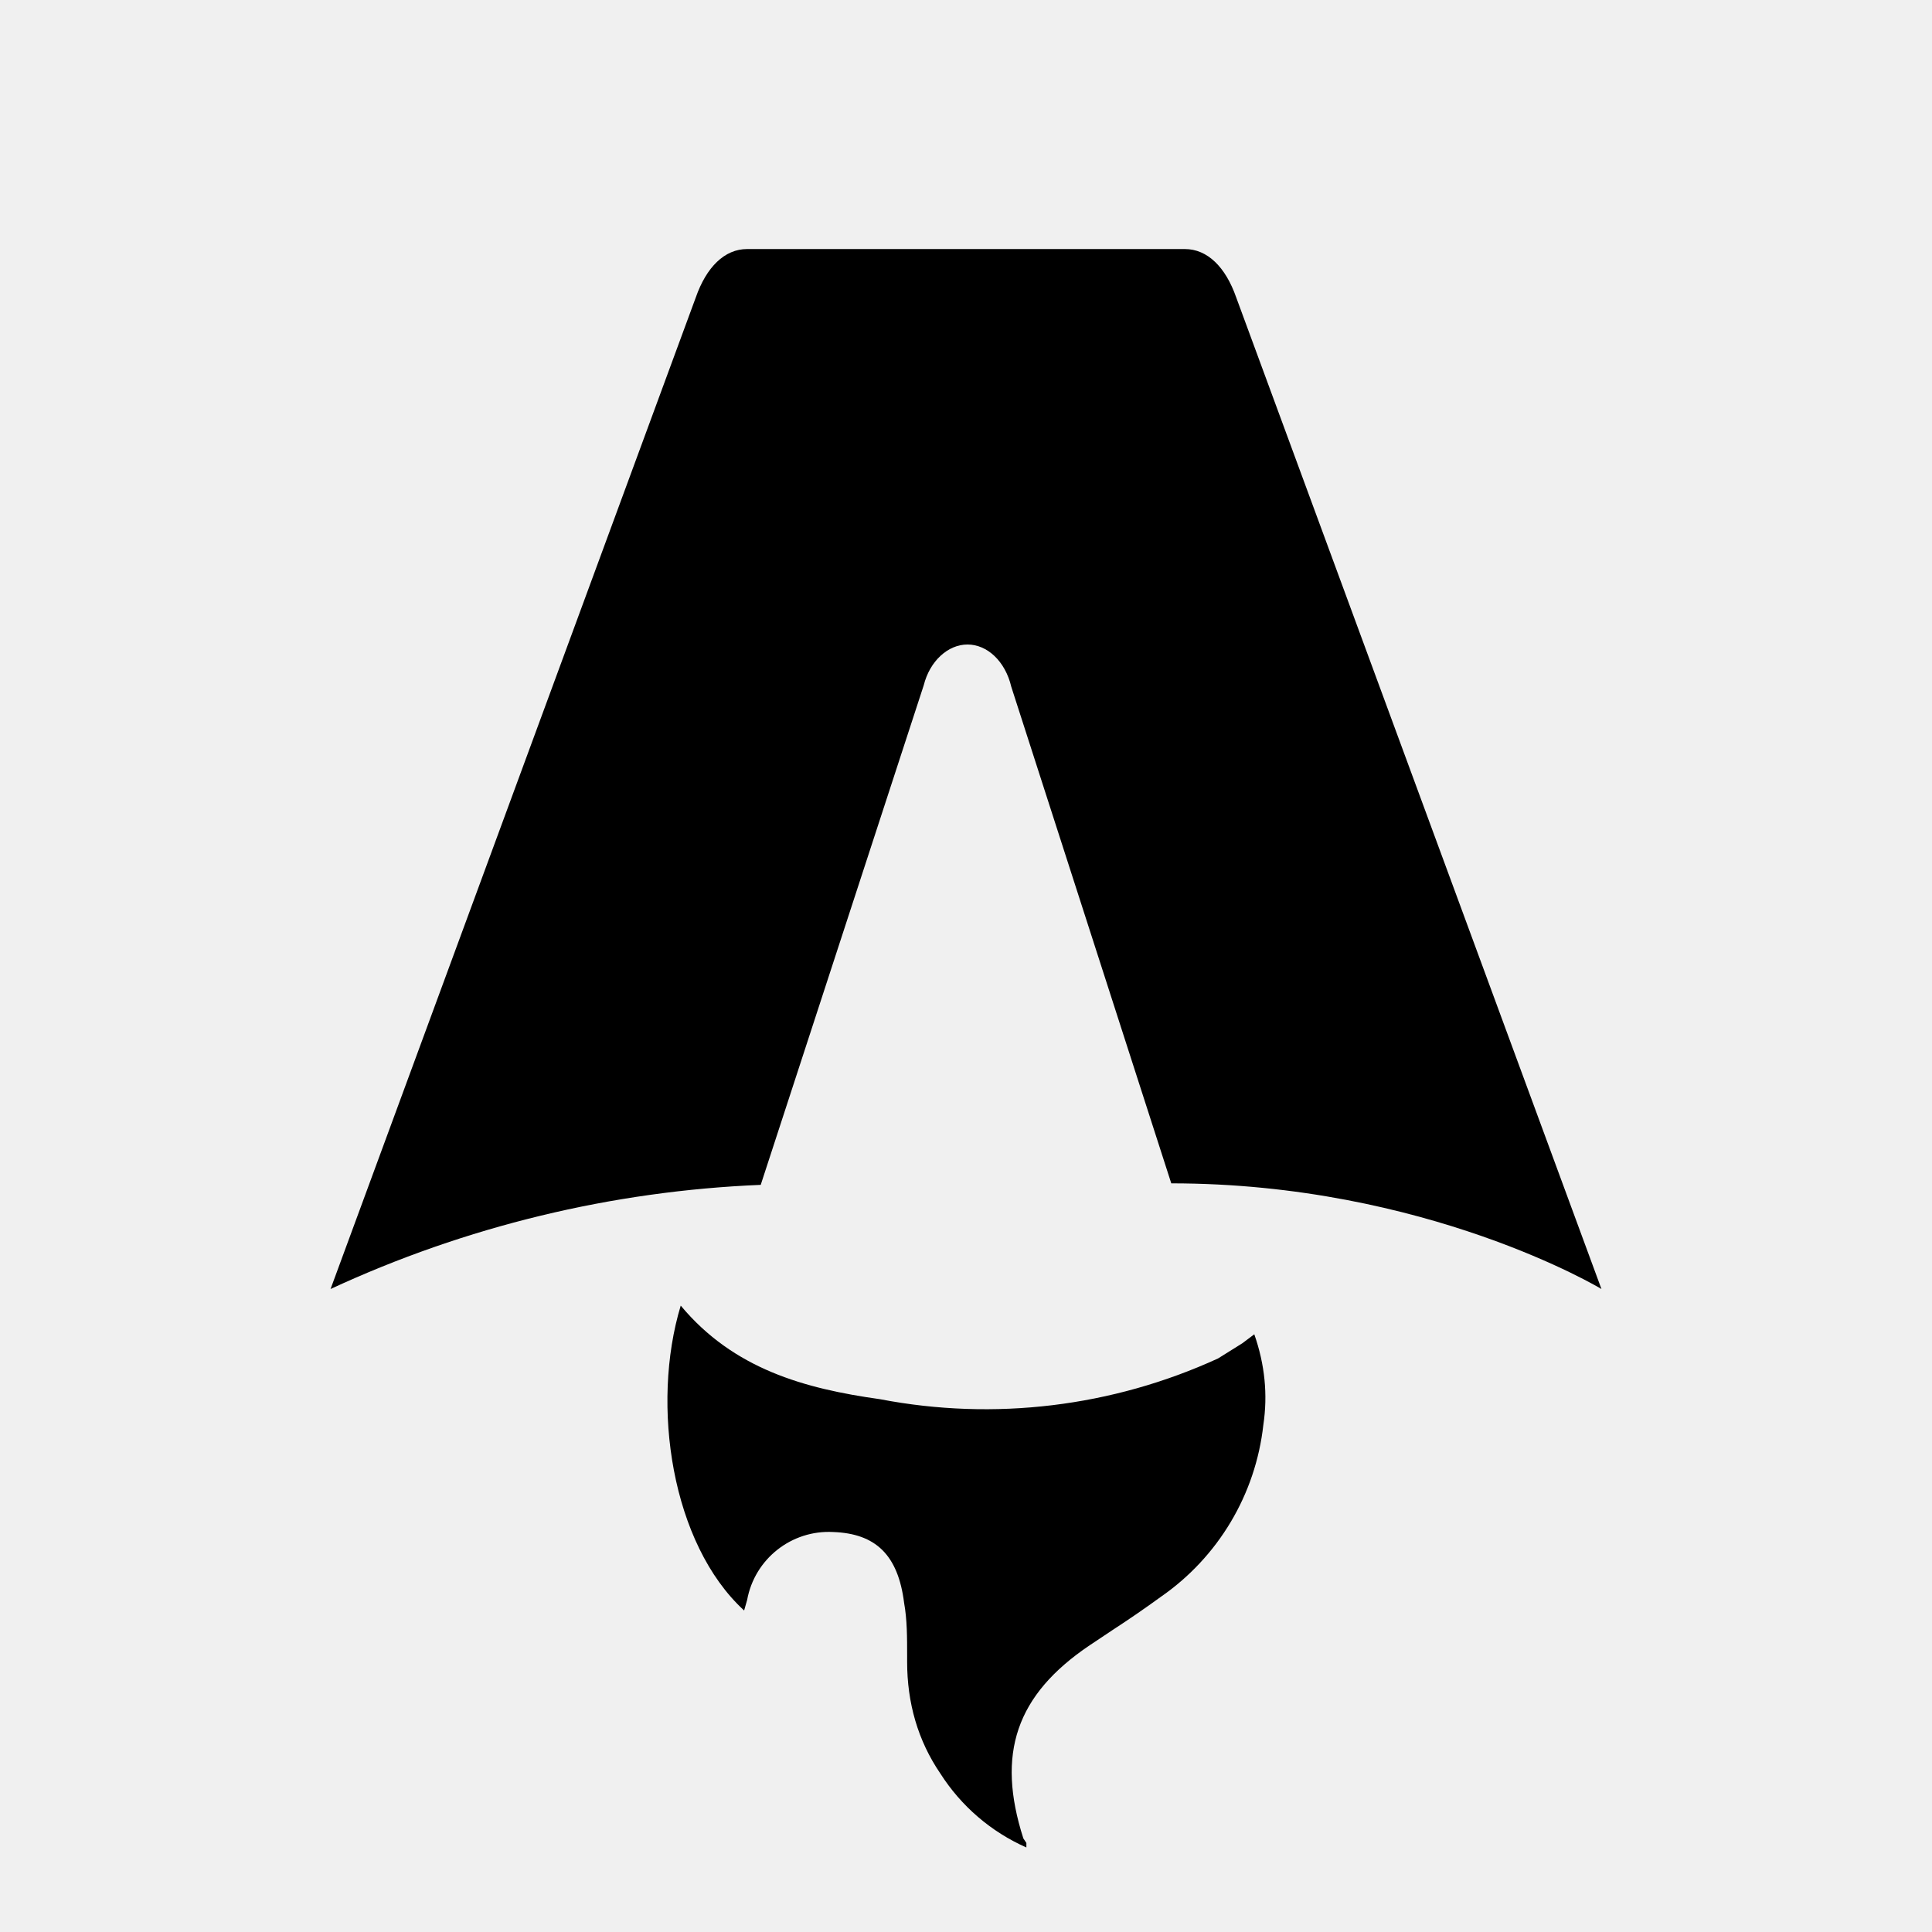
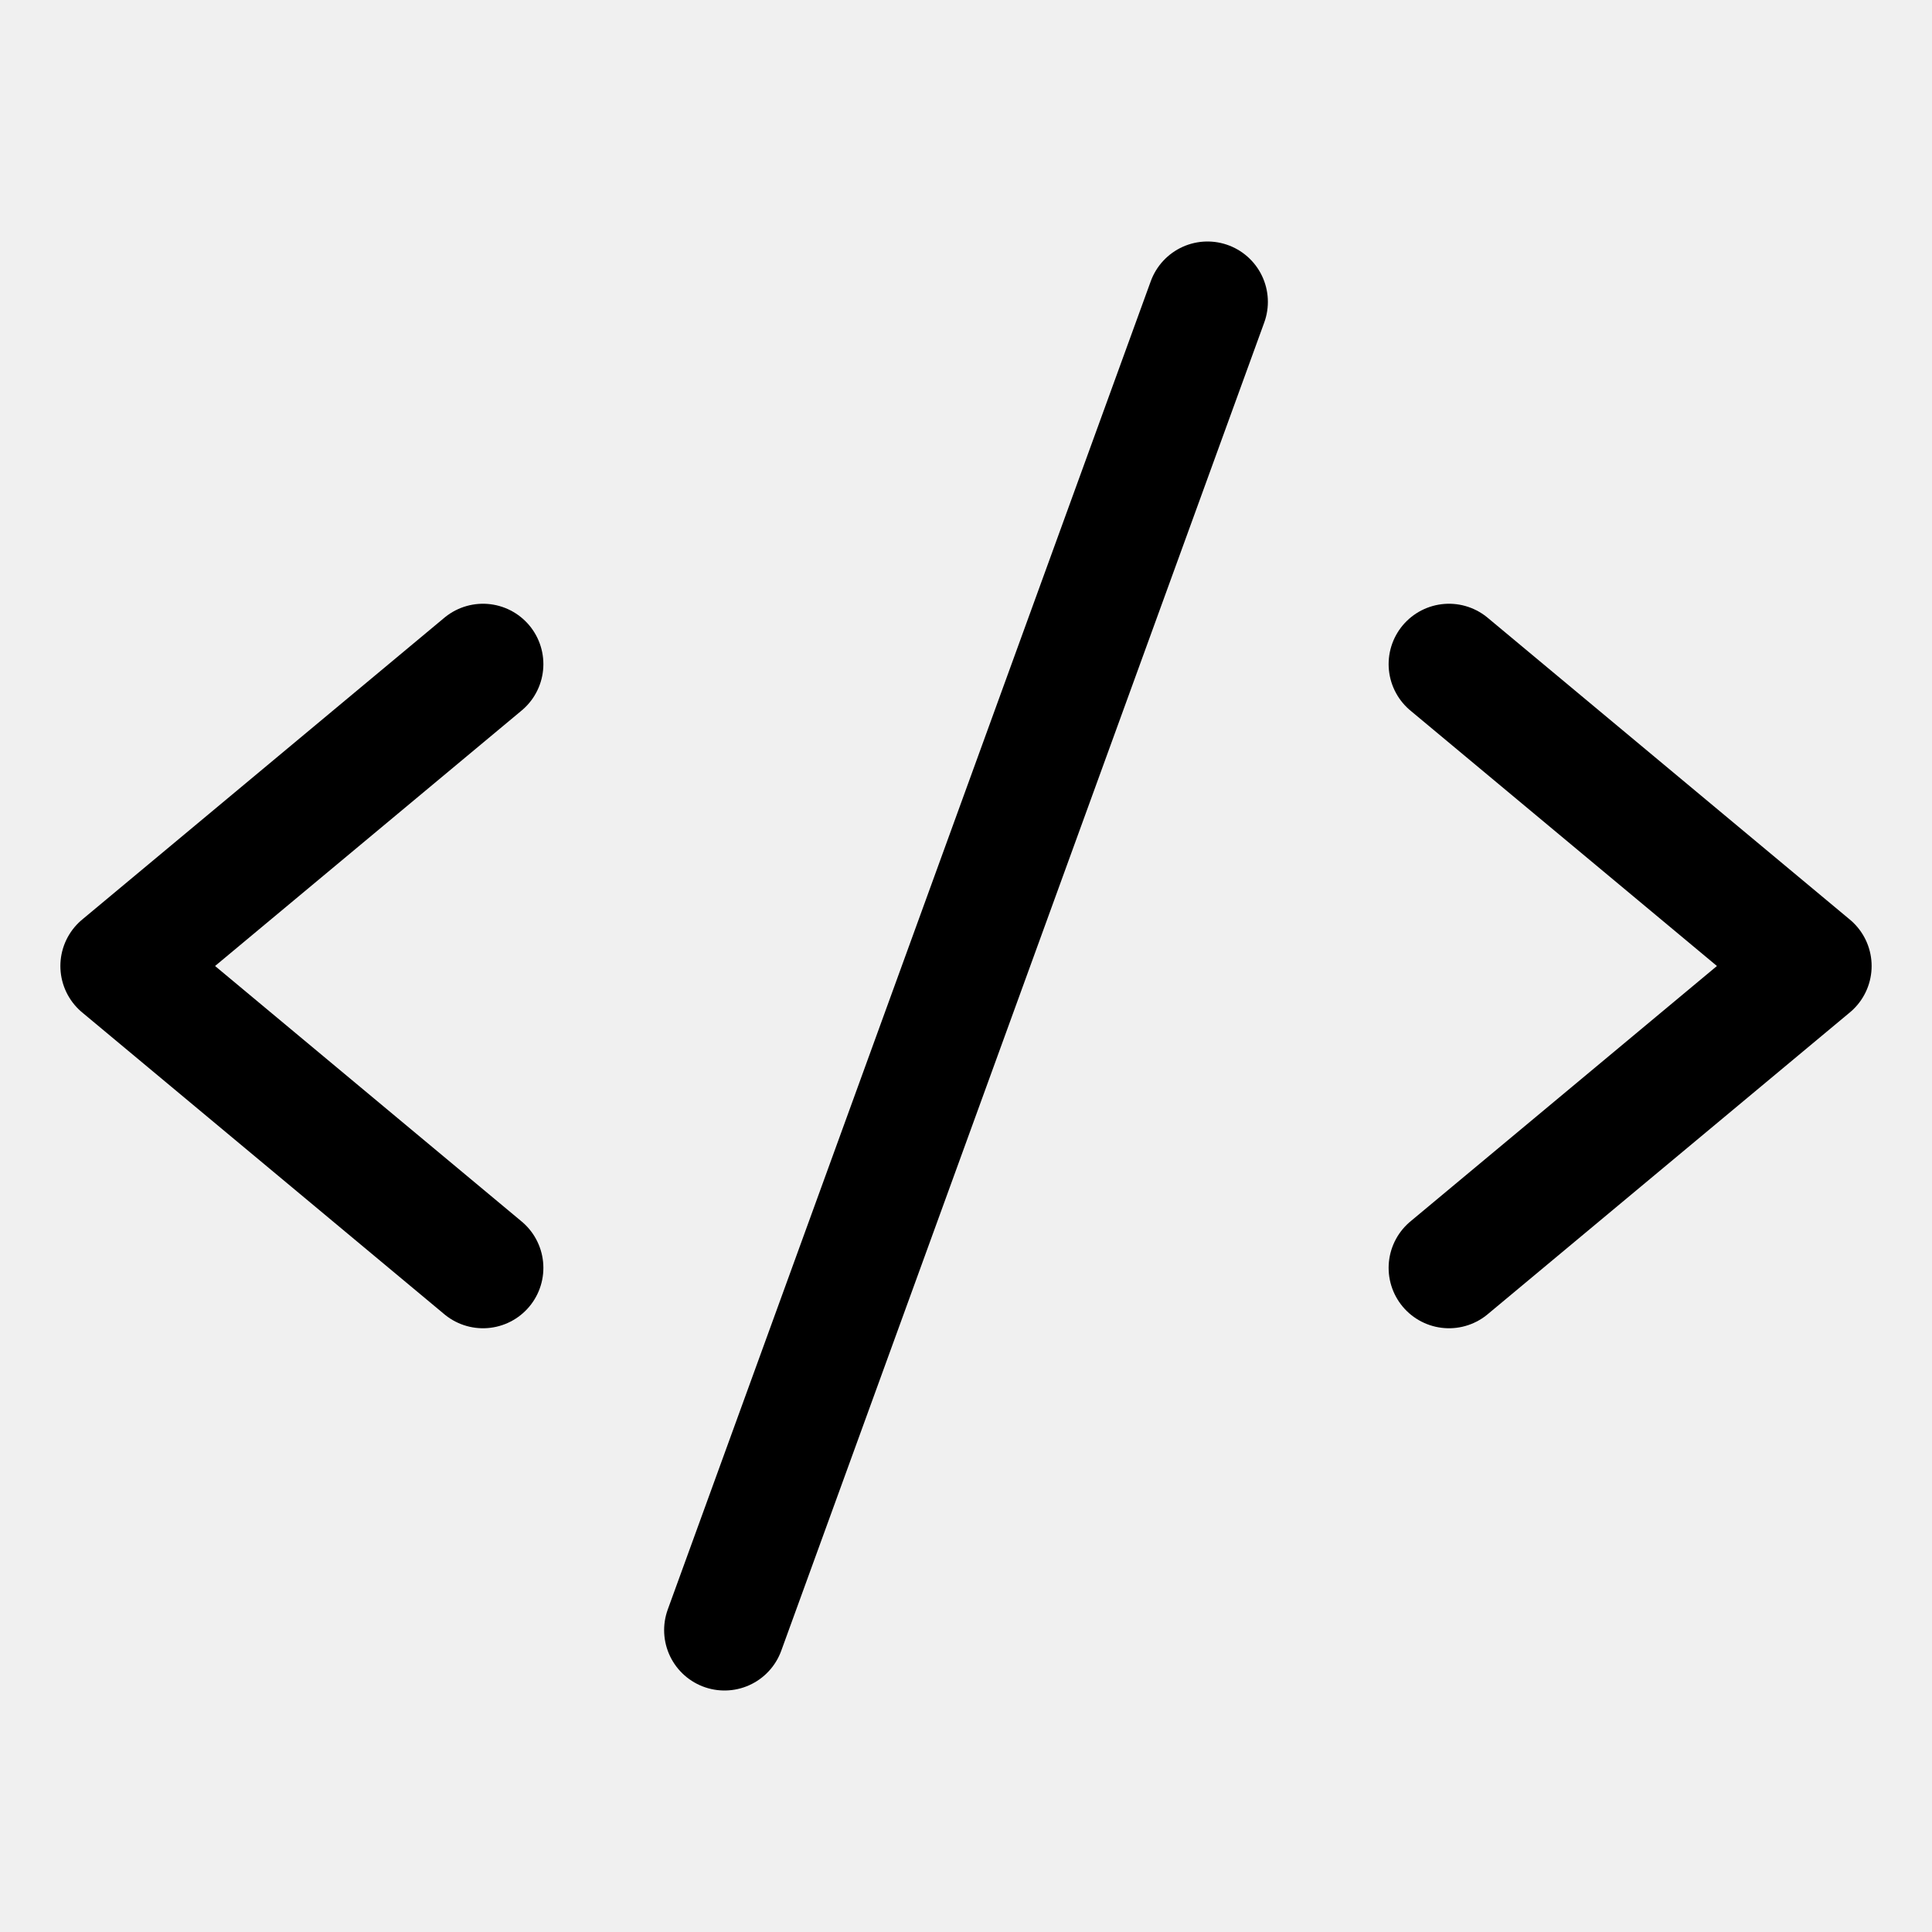
- <svg xmlns="http://www.w3.org/2000/svg" fill="none" viewBox="0 0 128 128">
-   <path d="M50.4 78.5a75.1 75.1 0 0 0-28.5 6.9l24.2-65.7c.7-2 1.9-3.2 3.4-3.2h29c1.5 0 2.7 1.2 3.4 3.2l24.2 65.7s-11.6-7-28.5-7L67 45.5c-.4-1.7-1.6-2.8-2.9-2.8-1.3 0-2.5 1.1-2.9 2.7L50.4 78.5Zm-1.1 28.2Zm-4.2-20.2c-2 6.6-.6 15.8 4.2 20.2a17.5 17.5 0 0 1 .2-.7 5.5 5.5 0 0 1 5.7-4.5c2.8.1 4.3 1.5 4.7 4.7.2 1.1.2 2.3.2 3.5v.4c0 2.7.7 5.2 2.2 7.4a13 13 0 0 0 5.7 4.9v-.3l-.2-.3c-1.8-5.6-.5-9.5 4.4-12.8l1.5-1a73 73 0 0 0 3.2-2.2 16 16 0 0 0 6.8-11.4c.3-2 .1-4-.6-6l-.8.6-1.6 1a37 37 0 0 1-22.4 2.7c-5-.7-9.7-2-13.2-6.2Z" />
+ <svg xmlns="http://www.w3.org/2000/svg" viewBox="0 0 256 256" fill="none" stroke="currentColor" stroke-linecap="round" stroke-linejoin="round" stroke-width="16">
+   <path d="m64 88-48 40 48 40m128-80 48 40-48 40M160 40 96 216" />
  <style>
-         path { fill: #000; }
+         path { stroke: #000; }
        @media (prefers-color-scheme: dark) {
-             path { fill: #FFF; }
+             path { stroke: #FFF; }
        }
    </style>
</svg>
